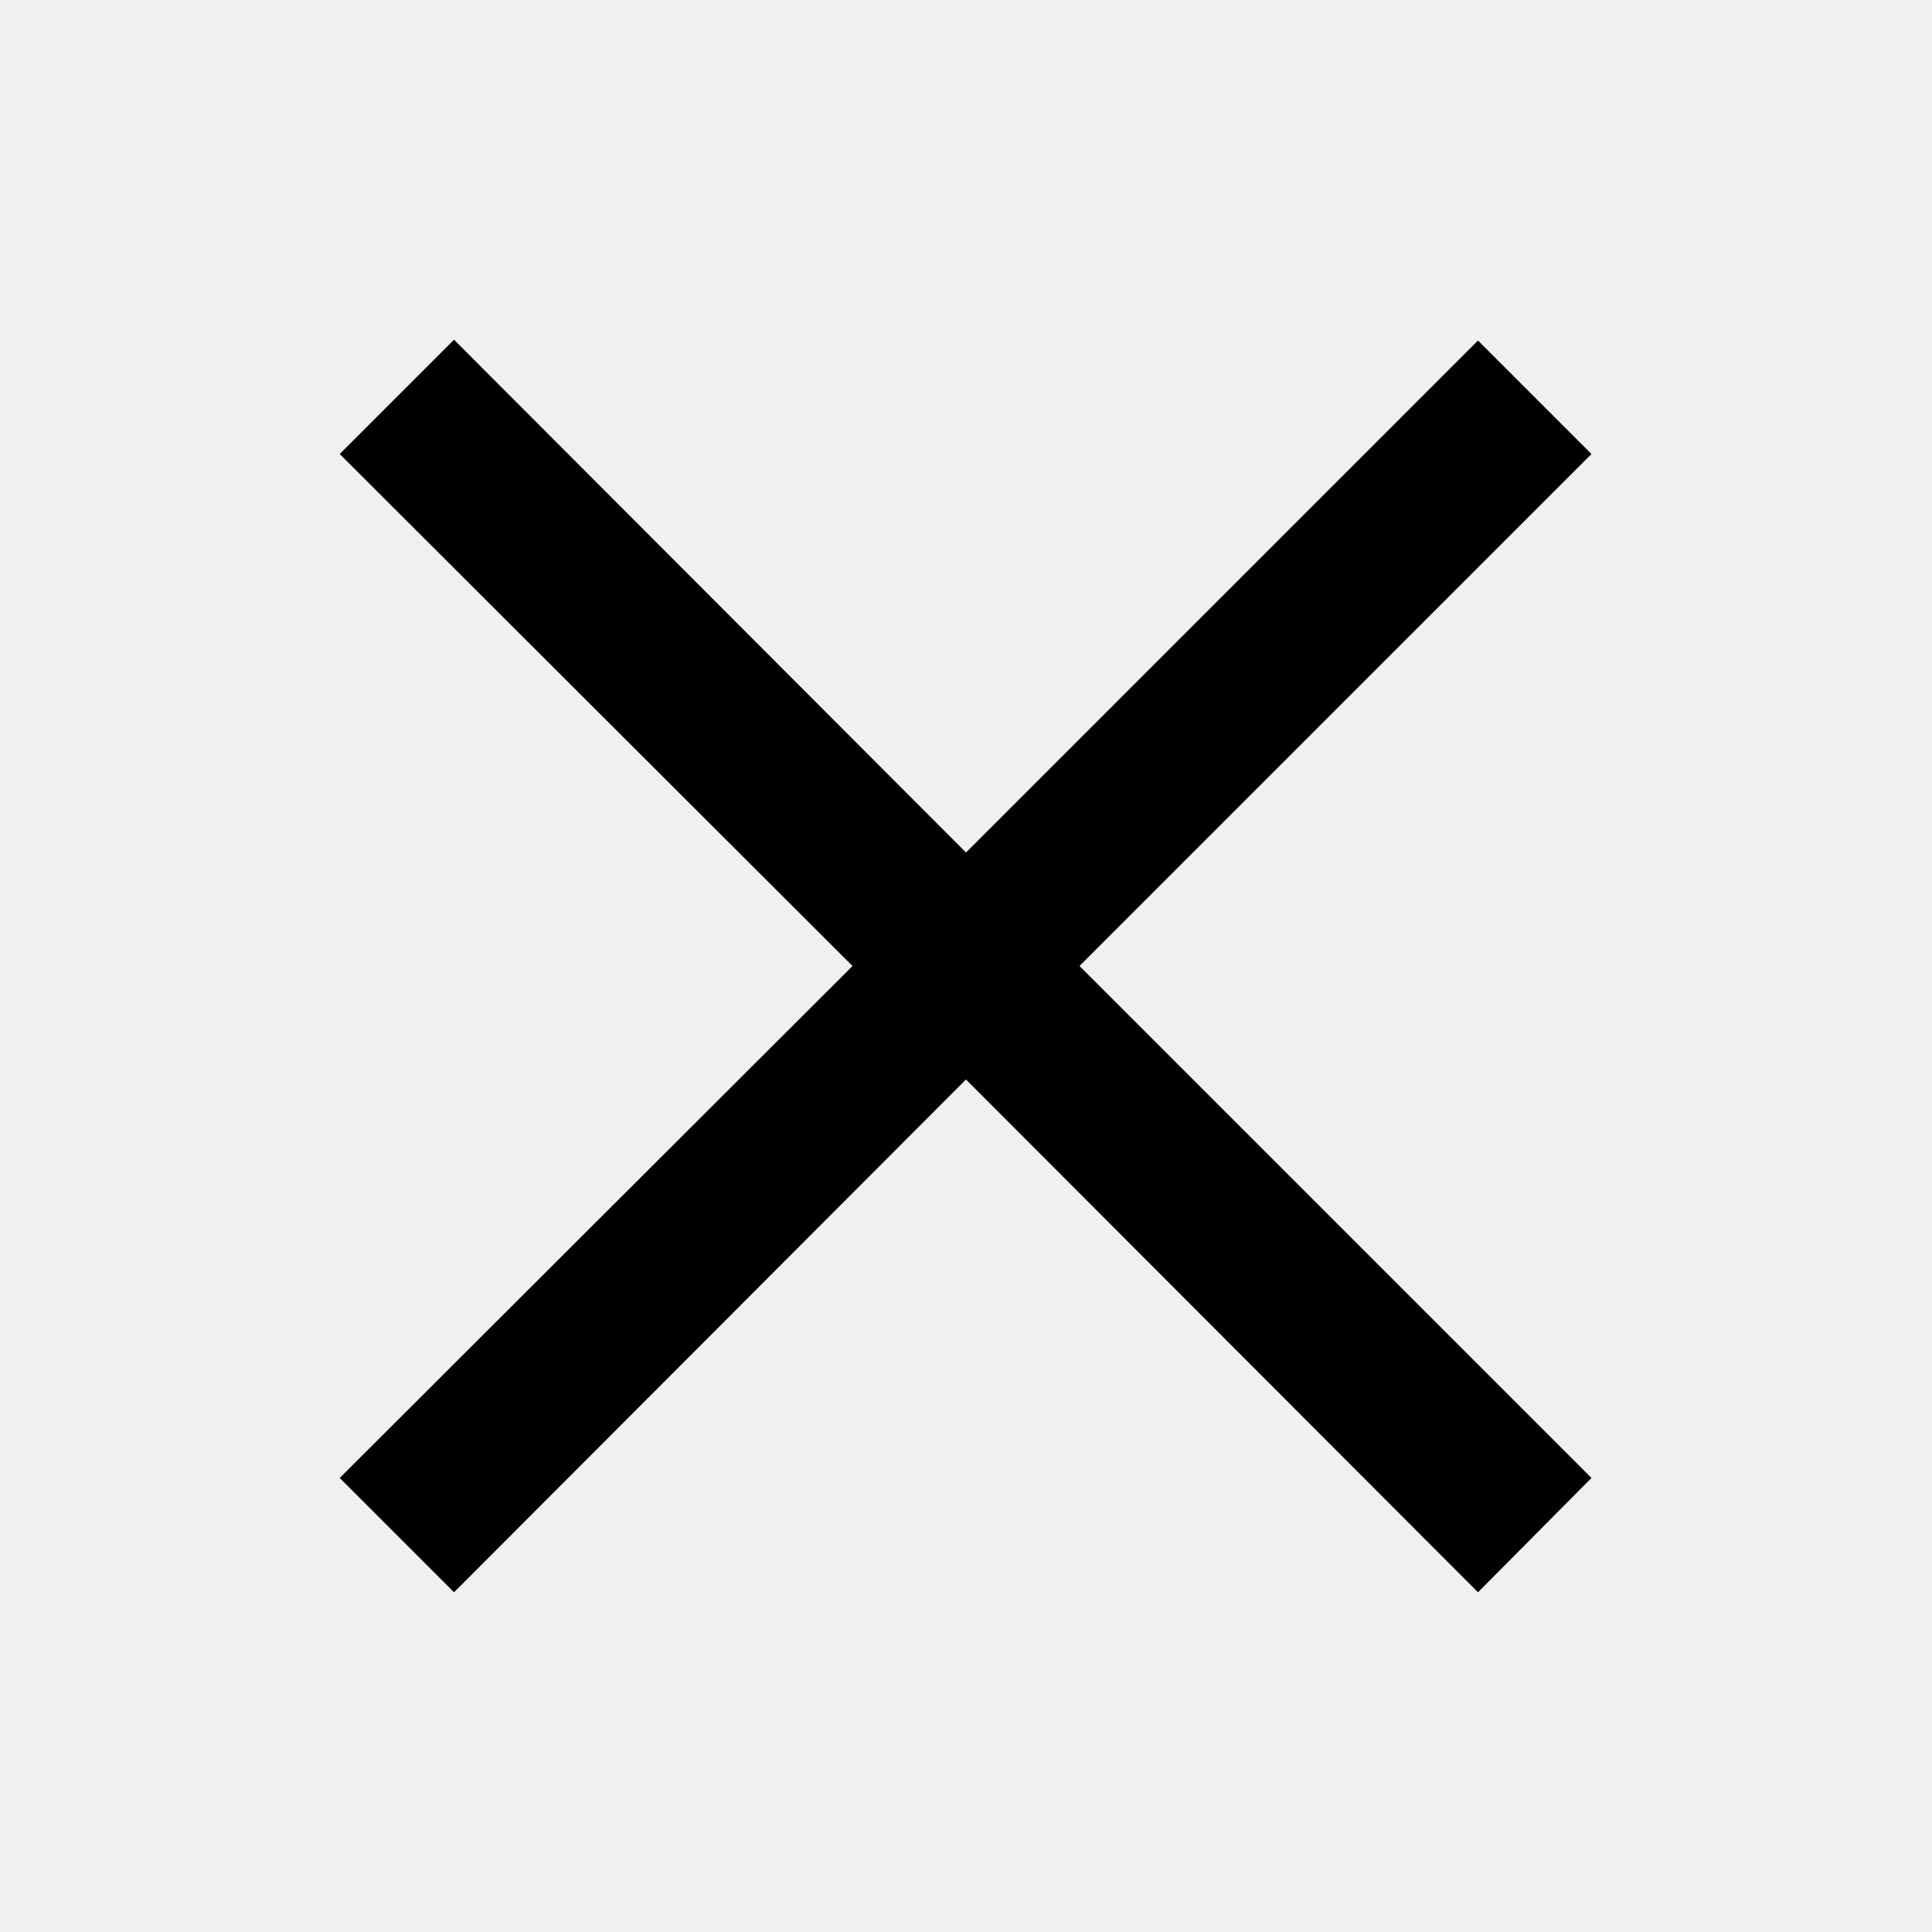
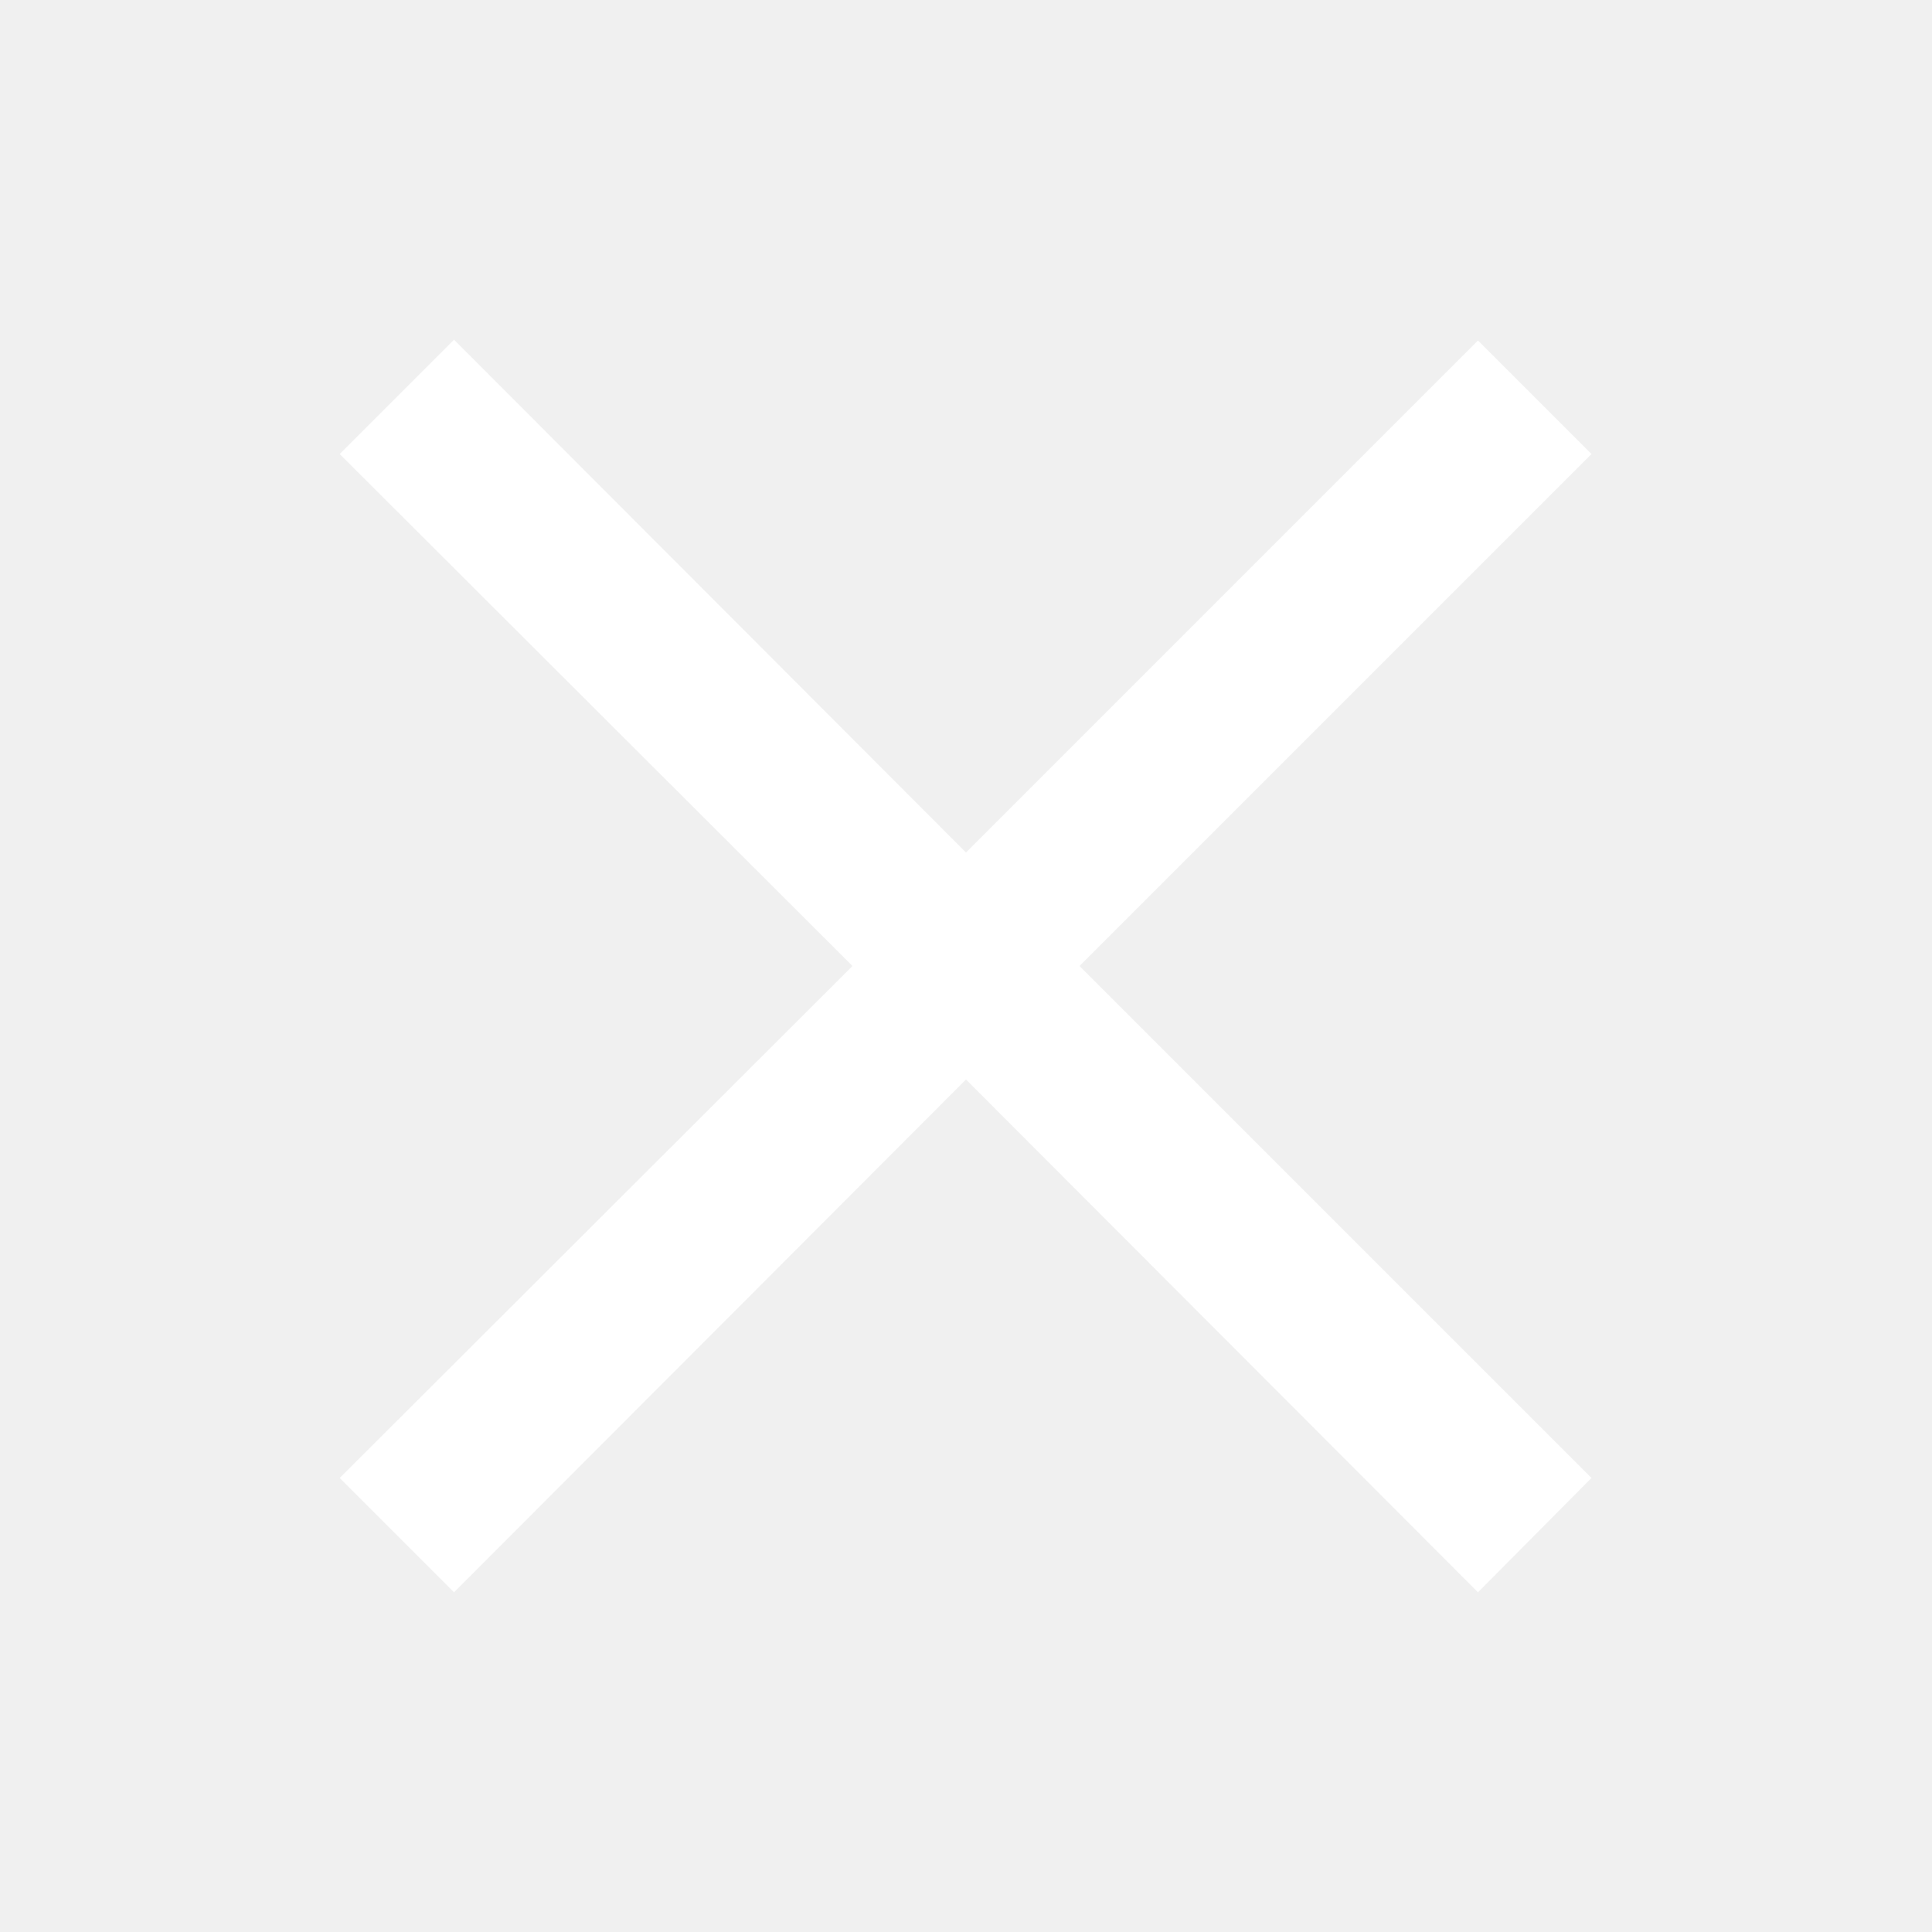
<svg xmlns="http://www.w3.org/2000/svg" width="1em" height="1em" viewBox="0 0 24 24">
-   <path fill="currentColor" d="M18.36 19.78L12 13.41l-6.36 6.37l-1.42-1.42L10.59 12L4.22 5.64l1.42-1.42L12 10.59l6.36-6.36l1.41 1.41L13.41 12l6.36 6.36z" />
+   <path fill="#ffffff" d="M18.36 19.78L12 13.41l-6.36 6.37l-1.42-1.42L10.59 12L4.22 5.64l1.42-1.42L12 10.59l6.36-6.36l1.41 1.41L13.41 12l6.36 6.36z" />
</svg>
